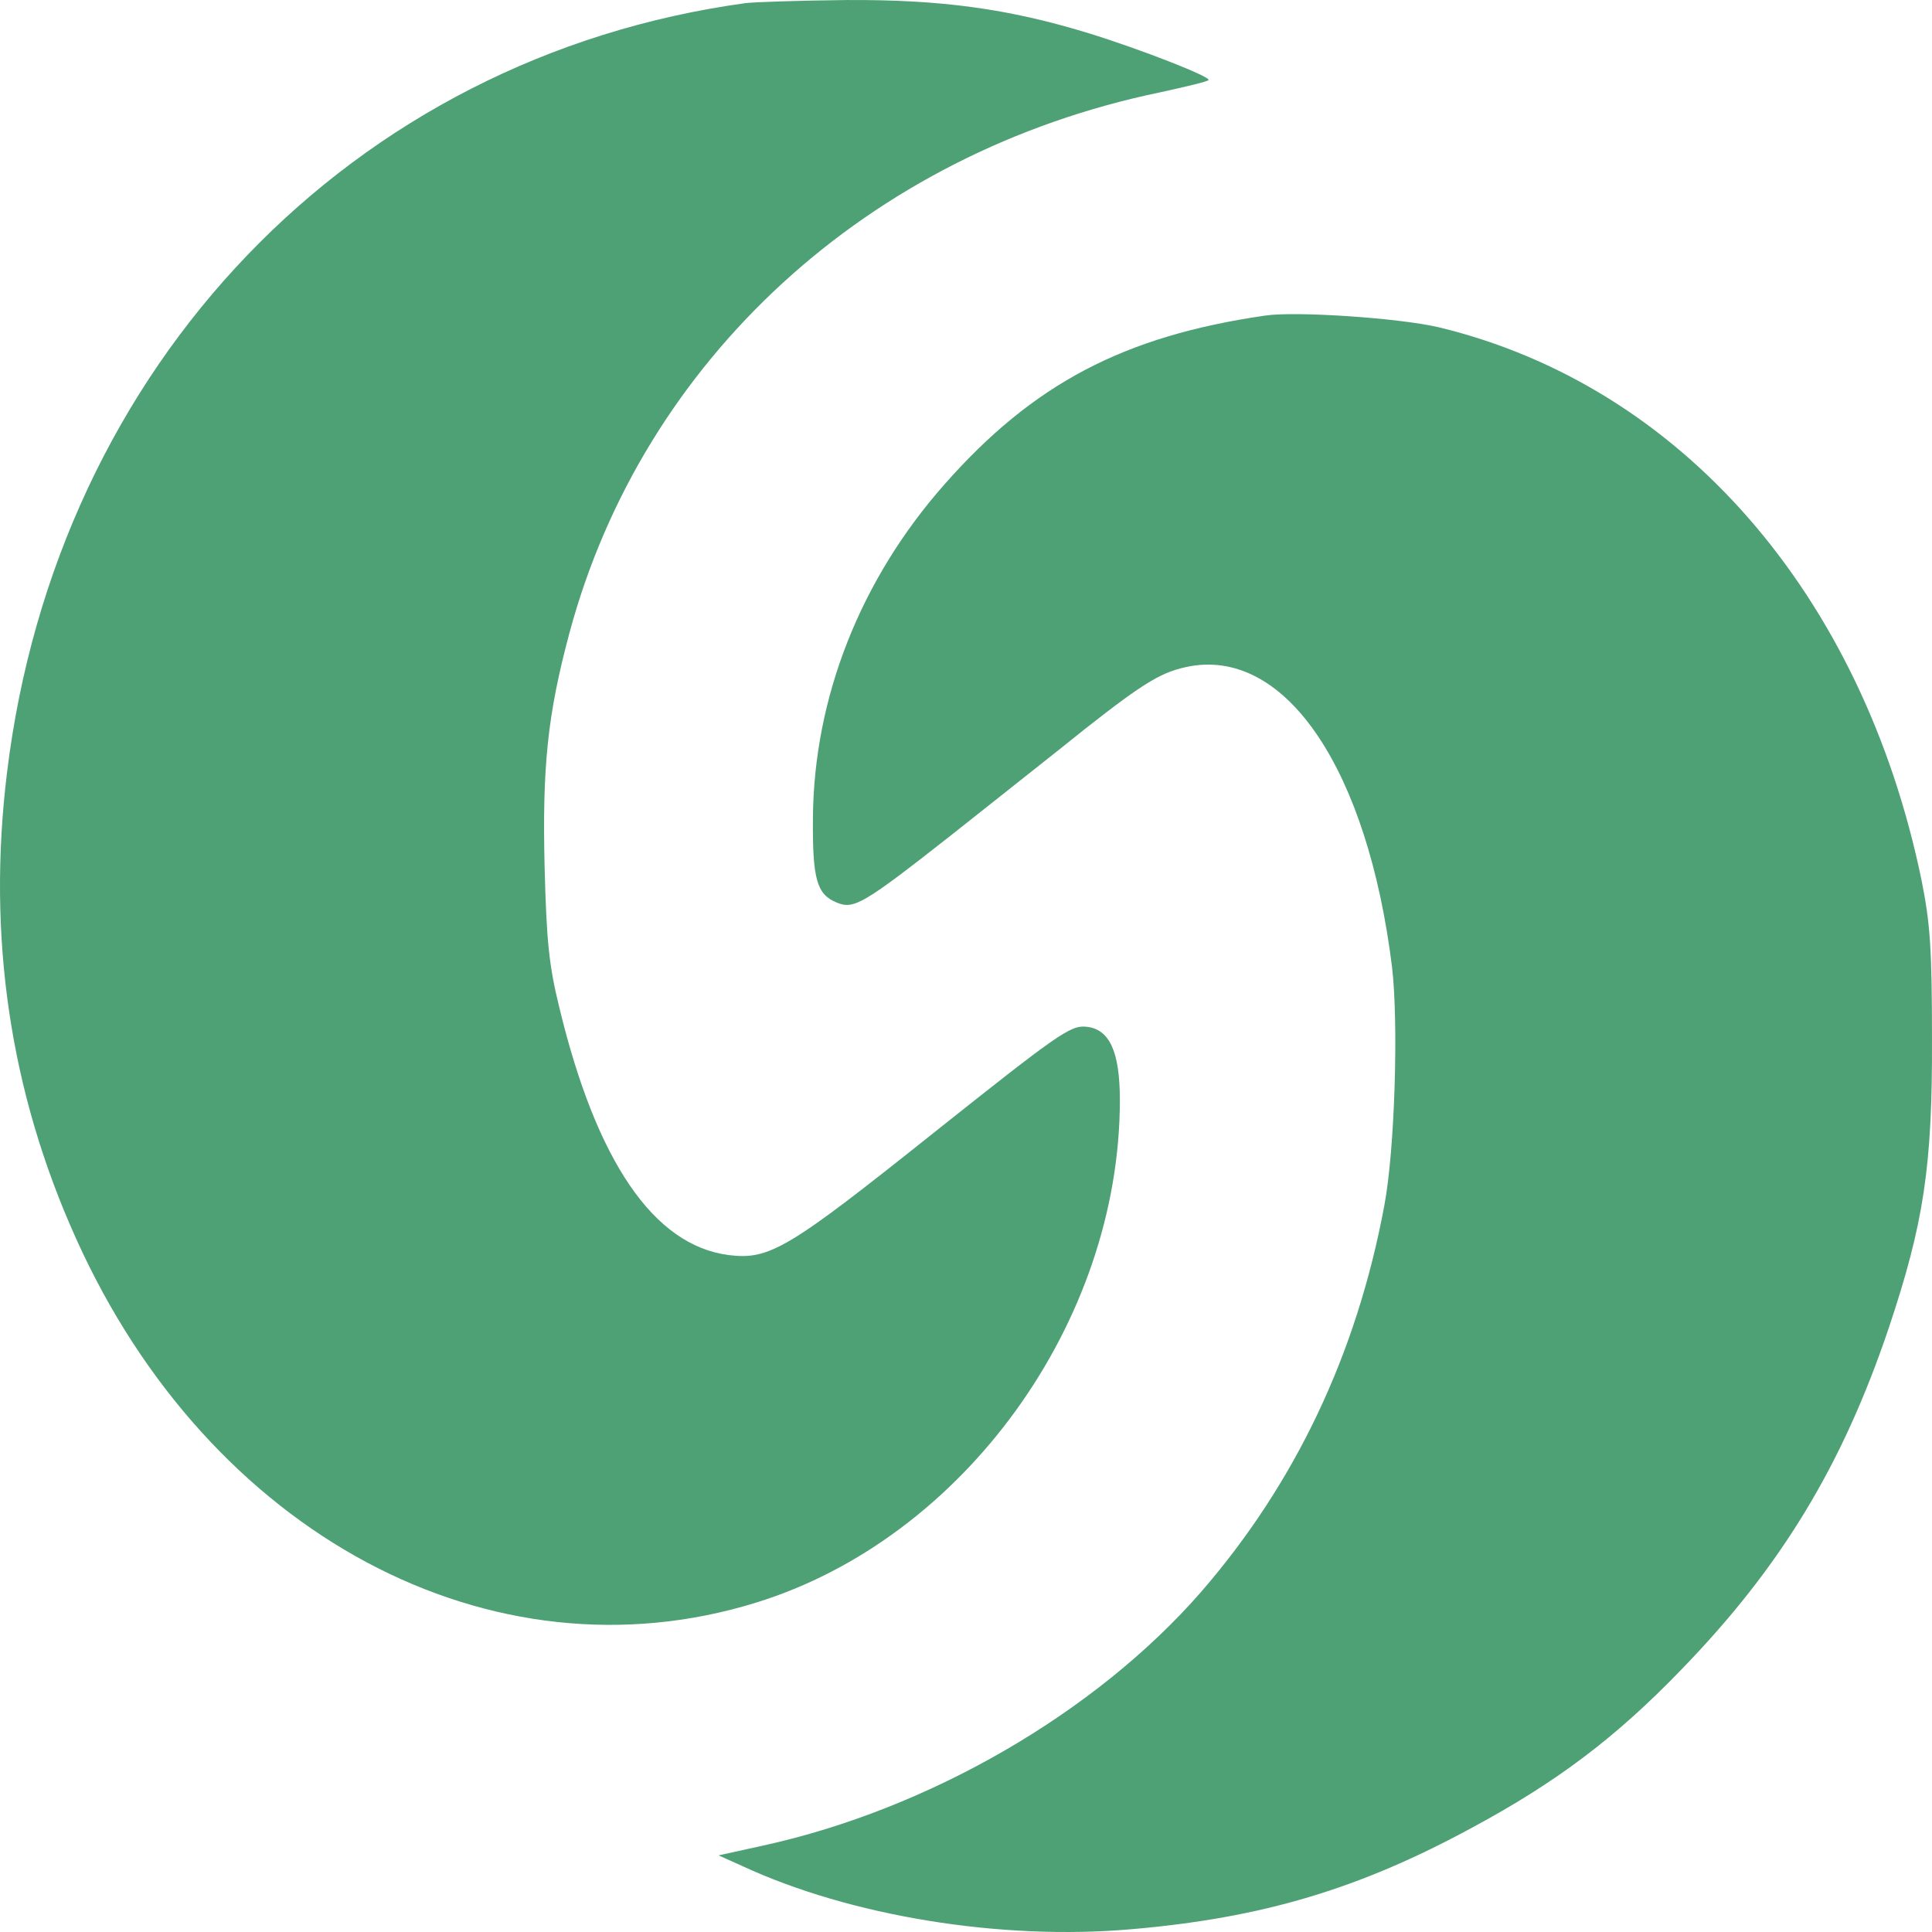
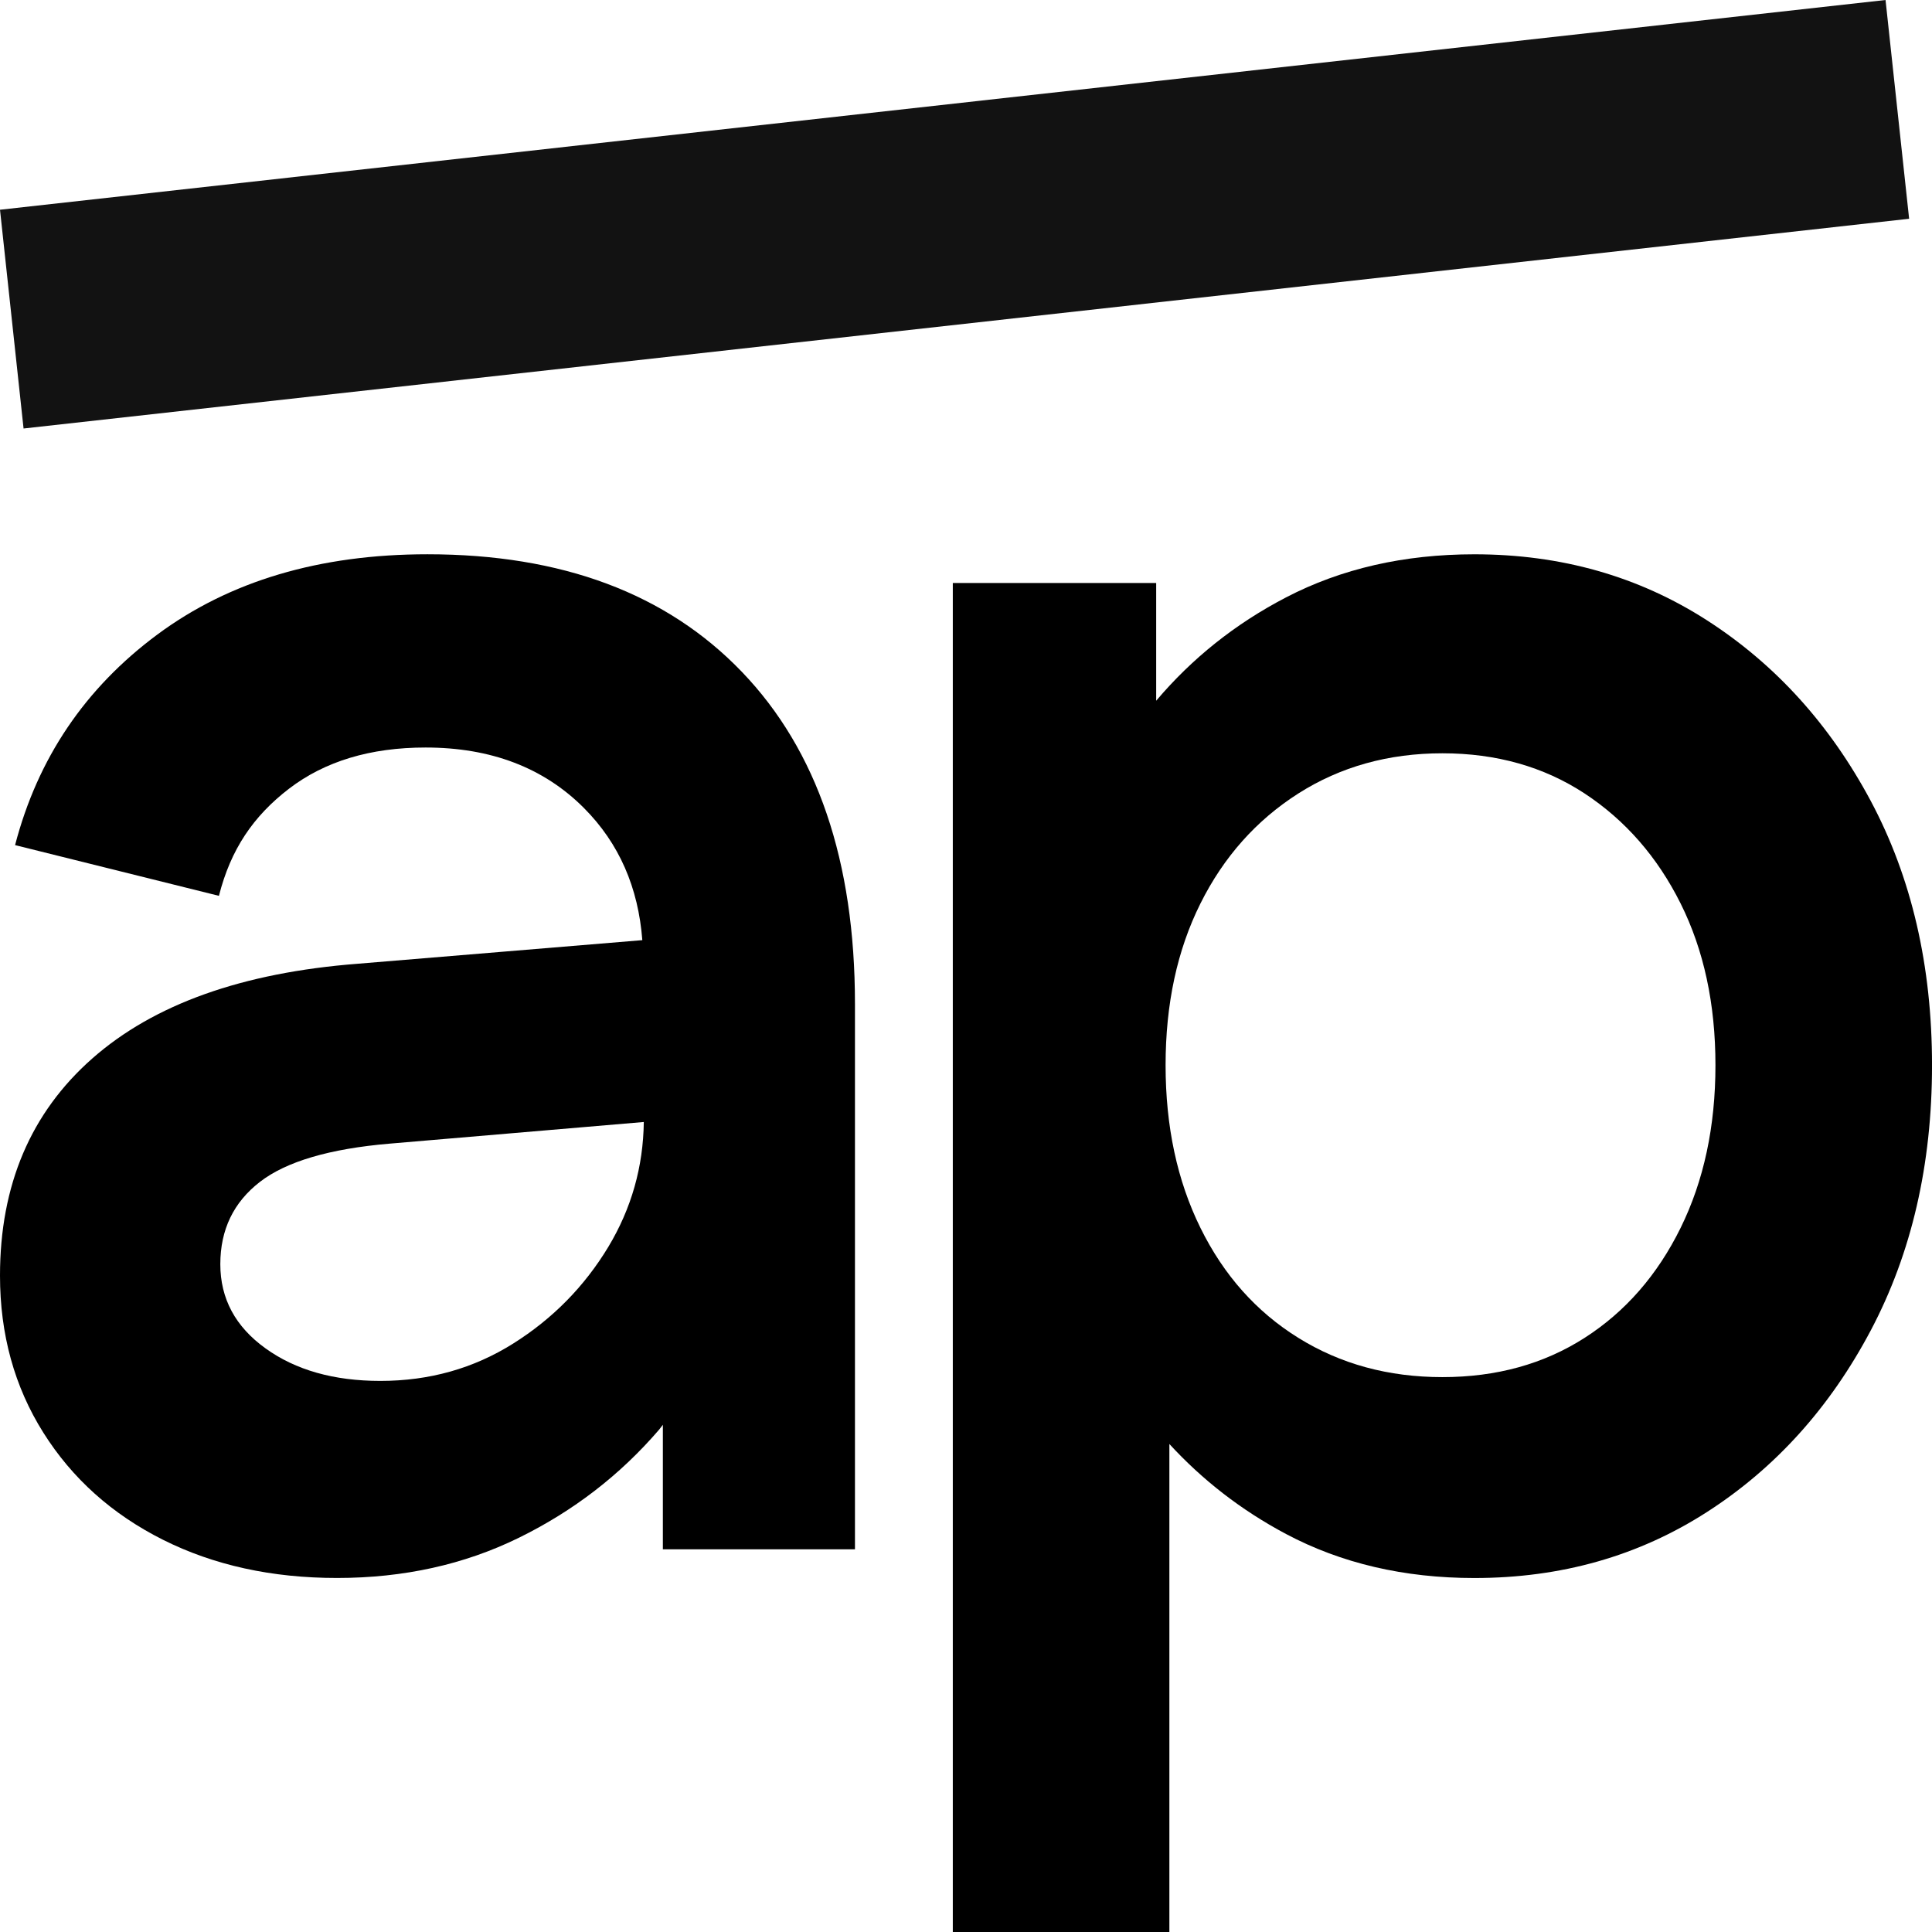
- <svg xmlns="http://www.w3.org/2000/svg" width="250" height="250" viewBox="0 0 250 250" fill="none">
-   <path d="M96.497 0.401C45.556 7.372 7.32 47.209 0.906 99.993C-1.684 121.173 1.276 141.29 9.848 160.279C27.055 198.522 63.564 218.042 97.916 207.353C124.681 199.053 144.91 171.101 144.91 142.352C144.91 136.045 143.553 133.124 140.531 132.858C138.496 132.659 136.831 133.854 120.796 146.602C101.986 161.607 99.581 163.068 94.277 162.404C84.594 161.142 77.194 150.32 72.383 130.401C71.027 124.891 70.718 121.77 70.472 112.143C70.163 99.262 70.842 92.49 73.679 81.933C83.176 46.545 112.347 19.788 150.09 11.954C153.42 11.223 156.257 10.559 156.38 10.36C156.751 9.962 147.623 6.376 140.716 4.252C130.478 1.131 121.783 -0.064 109.572 0.003C103.404 0.069 97.546 0.268 96.497 0.401Z" fill="#4EA174" />
-   <path d="M163.719 40.835C145.402 43.491 133.685 49.666 122.214 62.679C111.359 74.962 105.315 90.233 105.192 105.835C105.13 113.803 105.686 115.728 108.276 116.791C110.496 117.72 111.729 116.99 123.139 108.026C128.812 103.512 136.583 97.403 140.283 94.416C148.301 88.108 150.459 86.847 154.16 86.183C166.556 84.124 176.978 99.727 180.123 125.09C180.987 132.327 180.493 148.793 179.137 155.963C175.56 175.218 167.604 191.949 155.393 206.025C141.764 221.628 120.24 234.11 98.717 238.824L92.981 240.085L95.941 241.413C110.064 247.986 129.553 251.107 146.327 249.646C163.41 248.185 175.93 244.401 190.484 236.5C201.462 230.591 209.109 224.814 217.558 216.05C230.448 202.771 238.403 189.625 244.385 171.898C248.949 158.287 250.059 150.917 249.998 134.385C249.998 122.567 249.751 119.446 248.641 113.869C240.994 76.887 217.497 49.931 186.229 42.362C181.234 41.167 167.727 40.238 163.719 40.835Z" fill="#4EA174" />
+ <svg xmlns="http://www.w3.org/2000/svg" width="82" height="82" viewBox="0 0 82 82" fill="none">
+   <path d="M72.45 26.328C69.546 24.461 66.256 23.526 62.579 23.526C59.594 23.526 56.931 24.135 54.586 25.354C52.411 26.484 50.582 27.957 49.072 29.741V24.744H40.44V82.001H49.632V61.288C51.031 62.81 52.673 64.093 54.586 65.109C56.931 66.353 59.594 66.976 62.579 66.976C66.256 66.976 69.546 66.043 72.45 64.174C75.355 62.307 77.672 59.736 79.405 56.459C81.135 53.184 82.001 49.434 82.001 45.21C82.001 40.988 81.135 37.252 79.405 34.003C77.672 30.755 75.355 28.197 72.45 26.328ZM71.331 52.114C70.345 54.117 68.985 55.675 67.255 56.783C65.522 57.894 63.511 58.449 61.22 58.449C58.929 58.449 56.892 57.894 55.106 56.783C53.32 55.675 51.936 54.117 50.95 52.114C49.963 50.112 49.471 47.809 49.471 45.21C49.471 42.611 49.963 40.325 50.95 38.348C51.936 36.372 53.32 34.815 55.106 33.677C56.892 32.542 58.929 31.972 61.22 31.972C63.511 31.972 65.522 32.542 67.255 33.677C68.985 34.815 70.345 36.372 71.331 38.348C72.317 40.325 72.809 42.611 72.809 45.21C72.809 47.809 72.317 50.112 71.331 52.114Z" fill="black" />
+   <path d="M31.491 28.519C28.294 25.189 23.844 23.525 18.143 23.525C13.56 23.525 9.738 24.662 6.674 26.935C3.609 29.21 1.599 32.188 0.64 35.869L9.292 38.022C9.791 36.052 10.75 34.639 12.269 33.473C13.788 32.311 15.718 31.727 18.064 31.727C20.833 31.727 23.07 32.58 24.776 34.286C26.289 35.8 27.092 37.685 27.262 39.903L15.186 40.904C10.283 41.283 6.527 42.624 3.917 44.925C1.305 47.227 0 50.299 0 54.142C0 56.634 0.612 58.854 1.838 60.803C3.064 62.752 4.756 64.268 6.914 65.351C9.072 66.433 11.535 66.974 14.306 66.974C17.13 66.974 19.702 66.406 22.019 65.269C24.337 64.132 26.322 62.602 27.973 60.68C28.031 60.613 28.077 60.54 28.134 60.472V65.757H36.287V42.61C36.287 36.547 34.688 31.85 31.491 28.519ZM25.817 52.925C24.803 54.603 23.459 55.97 21.779 57.026C20.101 58.081 18.223 58.61 16.145 58.61C14.173 58.61 12.548 58.151 11.269 57.229C9.99 56.309 9.351 55.118 9.351 53.656C9.351 52.193 9.911 51.031 11.03 50.164C12.148 49.299 13.987 48.756 16.545 48.539L27.325 47.621C27.301 49.517 26.803 51.288 25.817 52.925Z" fill="black" />
+   <path d="M80.028 0L0 8.902L1 18.187L81.029 9.285L81.003 9.042L80.028 0Z" fill="#121212" />
</svg>
